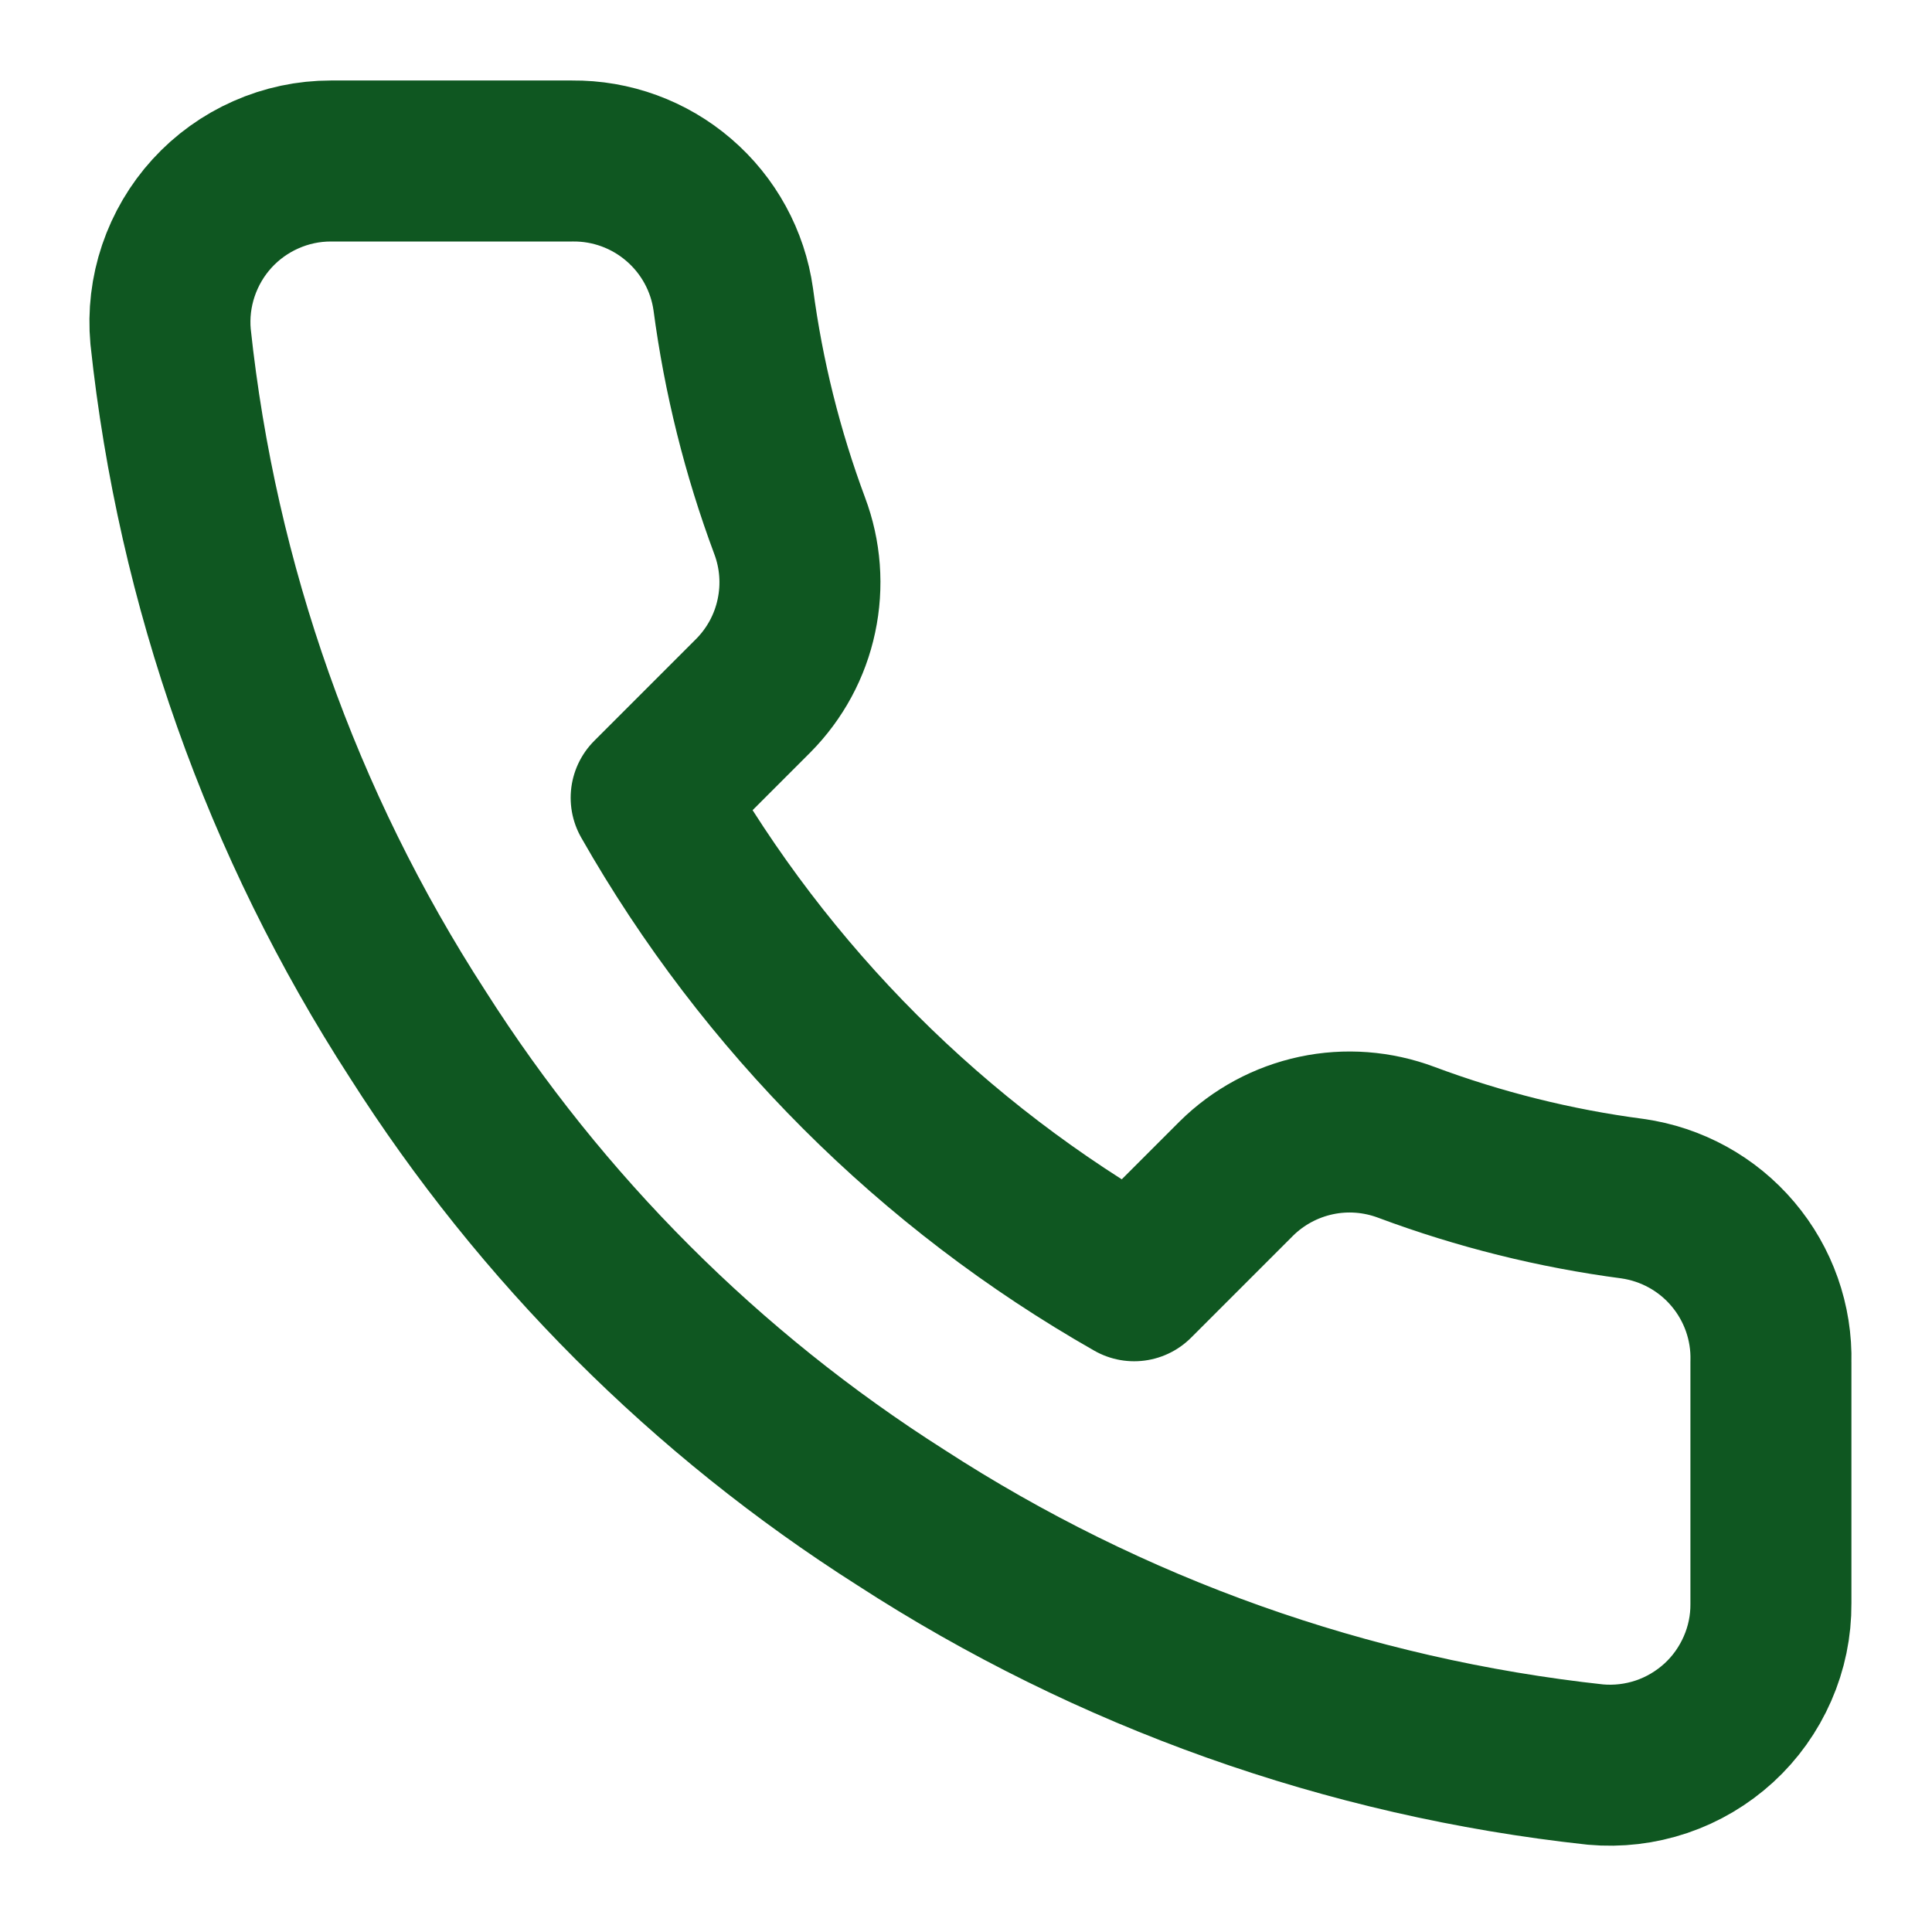
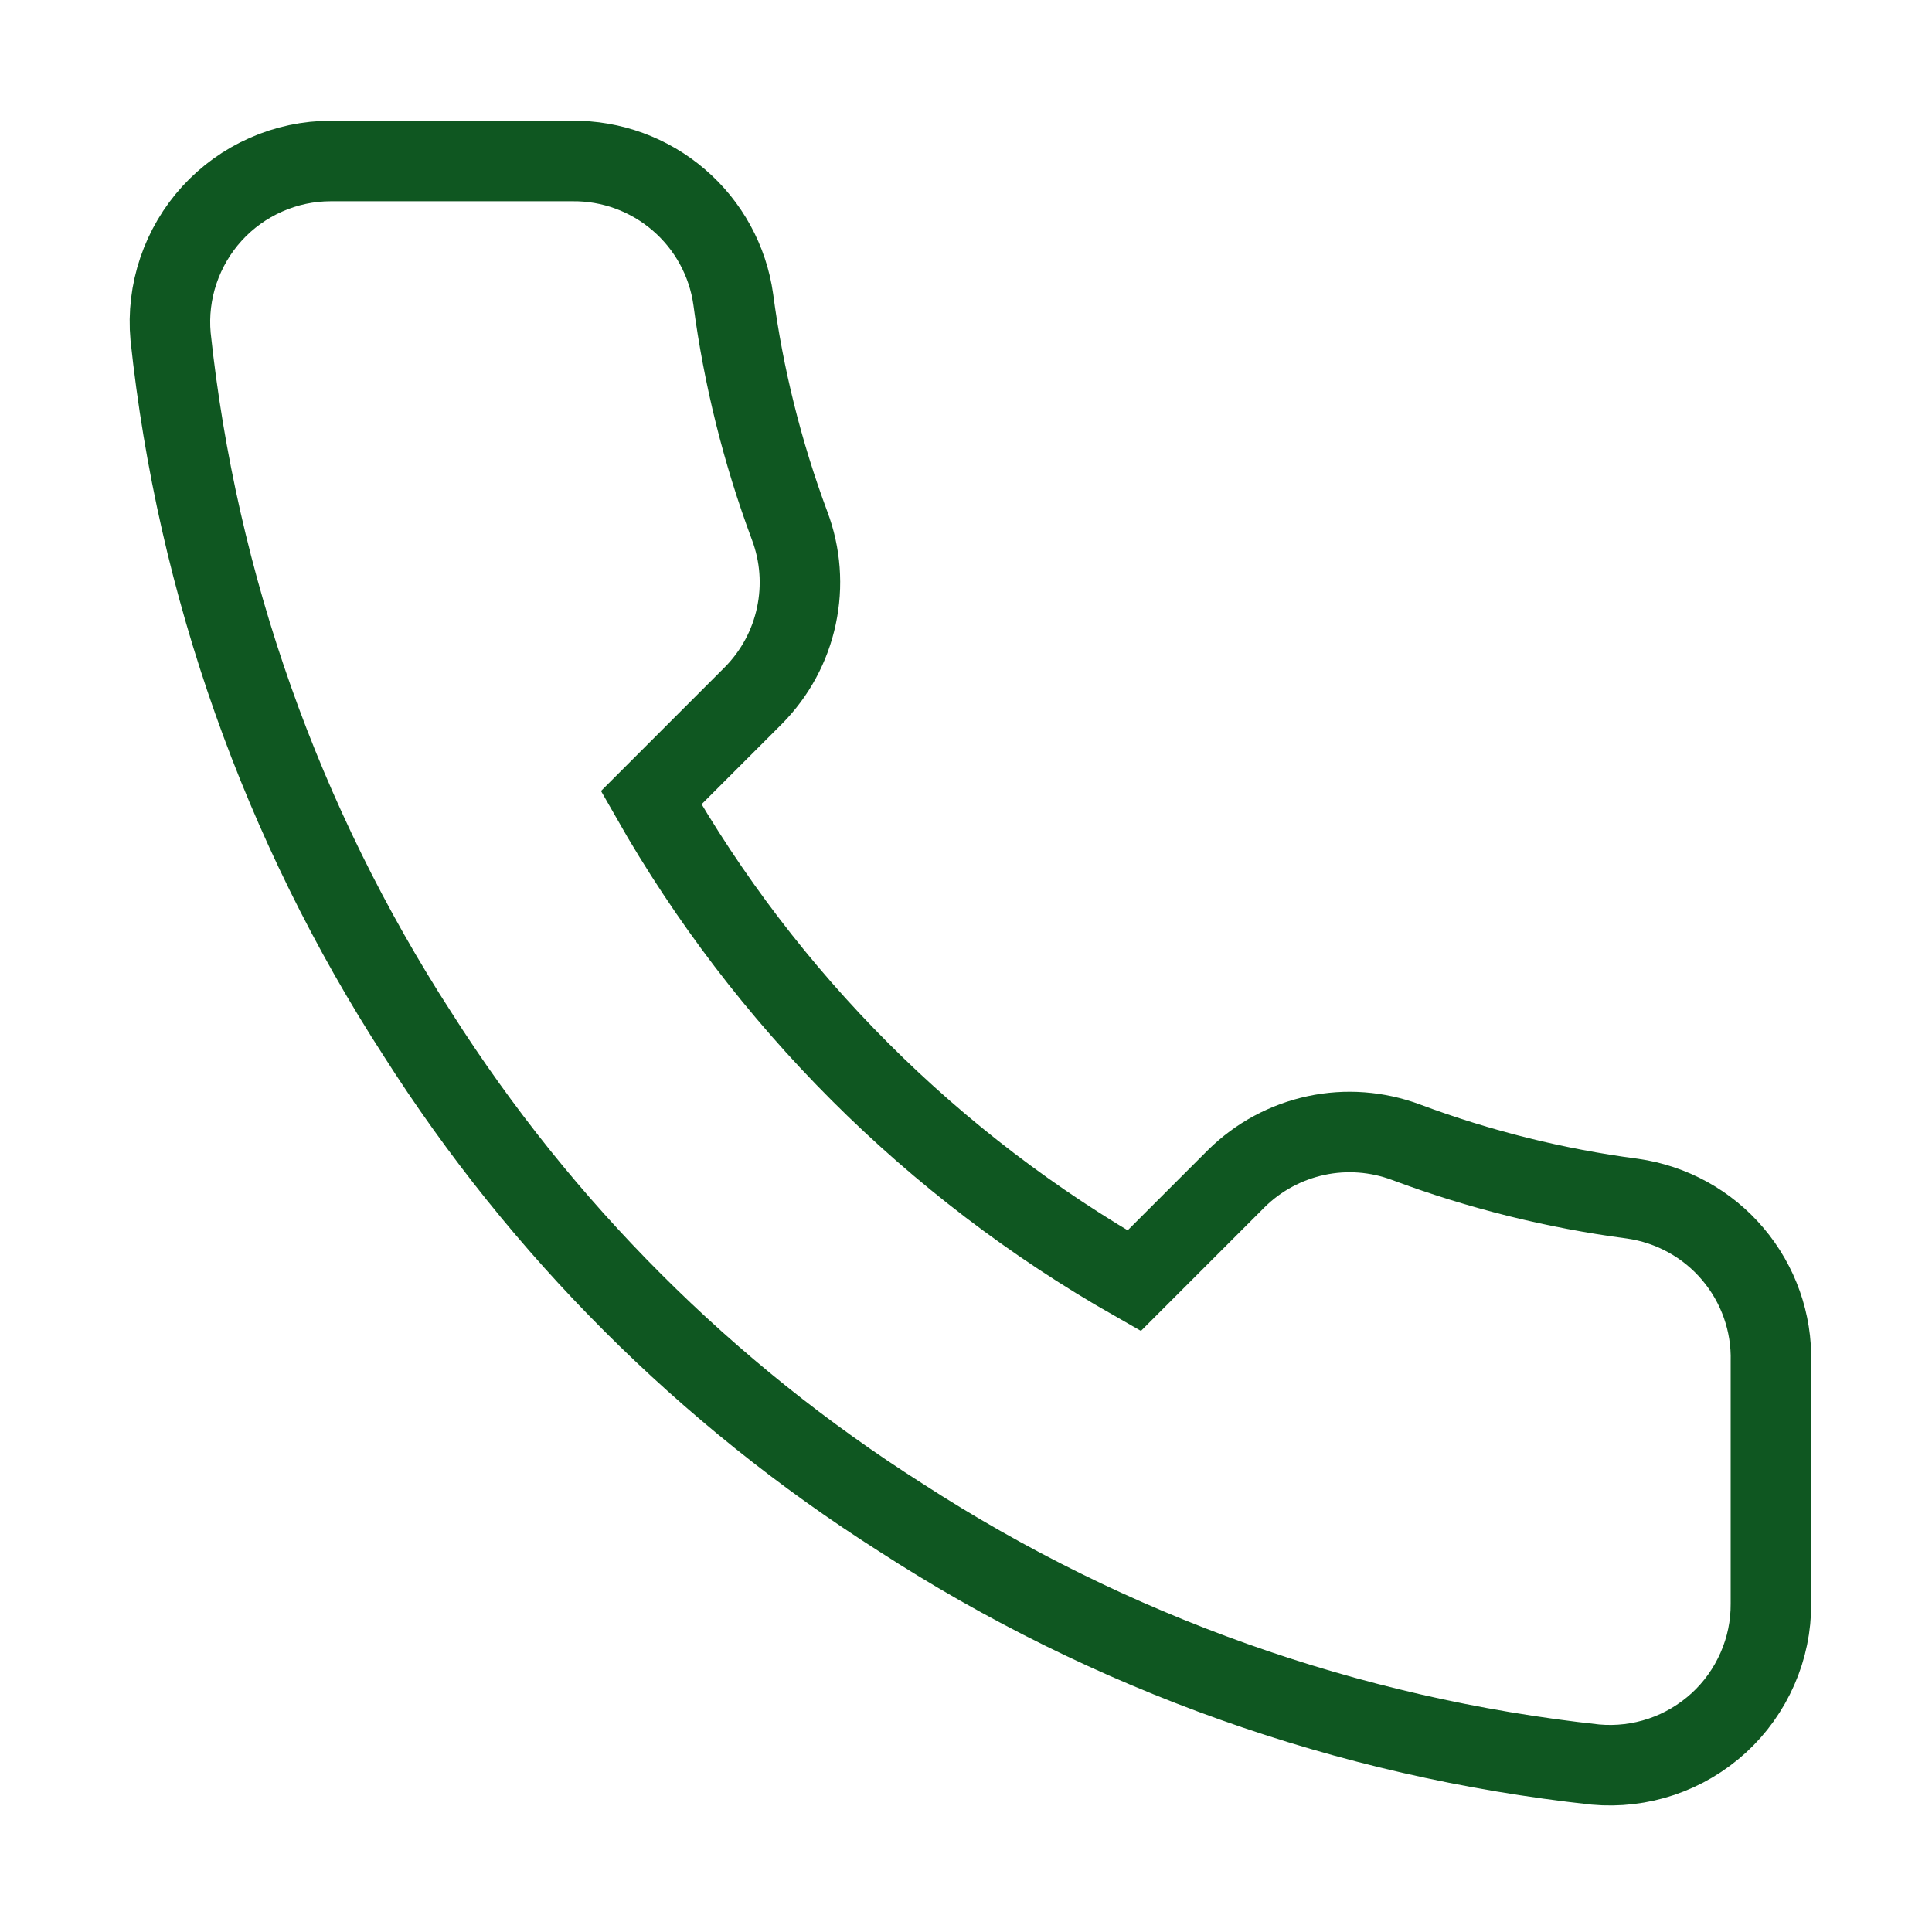
<svg xmlns="http://www.w3.org/2000/svg" width="24" height="24" viewBox="0 0 24 24" fill="none">
-   <path d="M21.999 16.92V19.92C22.001 20.199 21.944 20.474 21.832 20.729C21.72 20.985 21.557 21.214 21.352 21.402C21.146 21.59 20.904 21.734 20.64 21.823C20.376 21.912 20.097 21.945 19.819 21.92C16.742 21.586 13.786 20.534 11.189 18.85C8.773 17.315 6.725 15.266 5.189 12.85C3.499 10.241 2.448 7.271 2.119 4.18C2.094 3.904 2.127 3.625 2.216 3.362C2.305 3.099 2.447 2.857 2.634 2.652C2.821 2.447 3.049 2.283 3.303 2.171C3.557 2.058 3.832 2 4.109 2H7.109C7.595 1.995 8.065 2.167 8.433 2.484C8.801 2.8 9.042 3.24 9.109 3.72C9.236 4.68 9.471 5.623 9.809 6.53C9.944 6.888 9.973 7.277 9.893 7.651C9.814 8.025 9.628 8.368 9.359 8.64L8.089 9.91C9.513 12.414 11.586 14.486 14.089 15.91L15.359 14.64C15.631 14.371 15.975 14.186 16.349 14.106C16.723 14.026 17.111 14.056 17.469 14.19C18.377 14.529 19.319 14.764 20.279 14.89C20.765 14.959 21.209 15.203 21.526 15.578C21.843 15.952 22.012 16.43 21.999 16.92Z" stroke="#0F5721" stroke-width="2" stroke-linecap="round" stroke-linejoin="round" />
+   <path d="M21.999 16.92V19.92C22.001 20.199 21.944 20.474 21.832 20.729C21.72 20.985 21.557 21.214 21.352 21.402C21.146 21.59 20.904 21.734 20.64 21.823C20.376 21.912 20.097 21.945 19.819 21.92C16.742 21.586 13.786 20.534 11.189 18.85C8.773 17.315 6.725 15.266 5.189 12.85C3.499 10.241 2.448 7.271 2.119 4.18C2.094 3.904 2.127 3.625 2.216 3.362C2.305 3.099 2.447 2.857 2.634 2.652C2.821 2.447 3.049 2.283 3.303 2.171C3.557 2.058 3.832 2 4.109 2H7.109C7.595 1.995 8.065 2.167 8.433 2.484C8.801 2.8 9.042 3.24 9.109 3.72C9.236 4.68 9.471 5.623 9.809 6.53C9.944 6.888 9.973 7.277 9.893 7.651C9.814 8.025 9.628 8.368 9.359 8.64L8.089 9.91C9.513 12.414 11.586 14.486 14.089 15.91L15.359 14.64C15.631 14.371 15.975 14.186 16.349 14.106C16.723 14.026 17.111 14.056 17.469 14.19C18.377 14.529 19.319 14.764 20.279 14.89C20.765 14.959 21.209 15.203 21.526 15.578C21.843 15.952 22.012 16.43 21.999 16.92Z" stroke="#0F5721" strokeWidth="2" strokeLinecap="round" strokeLinejoin="round" />
</svg>
